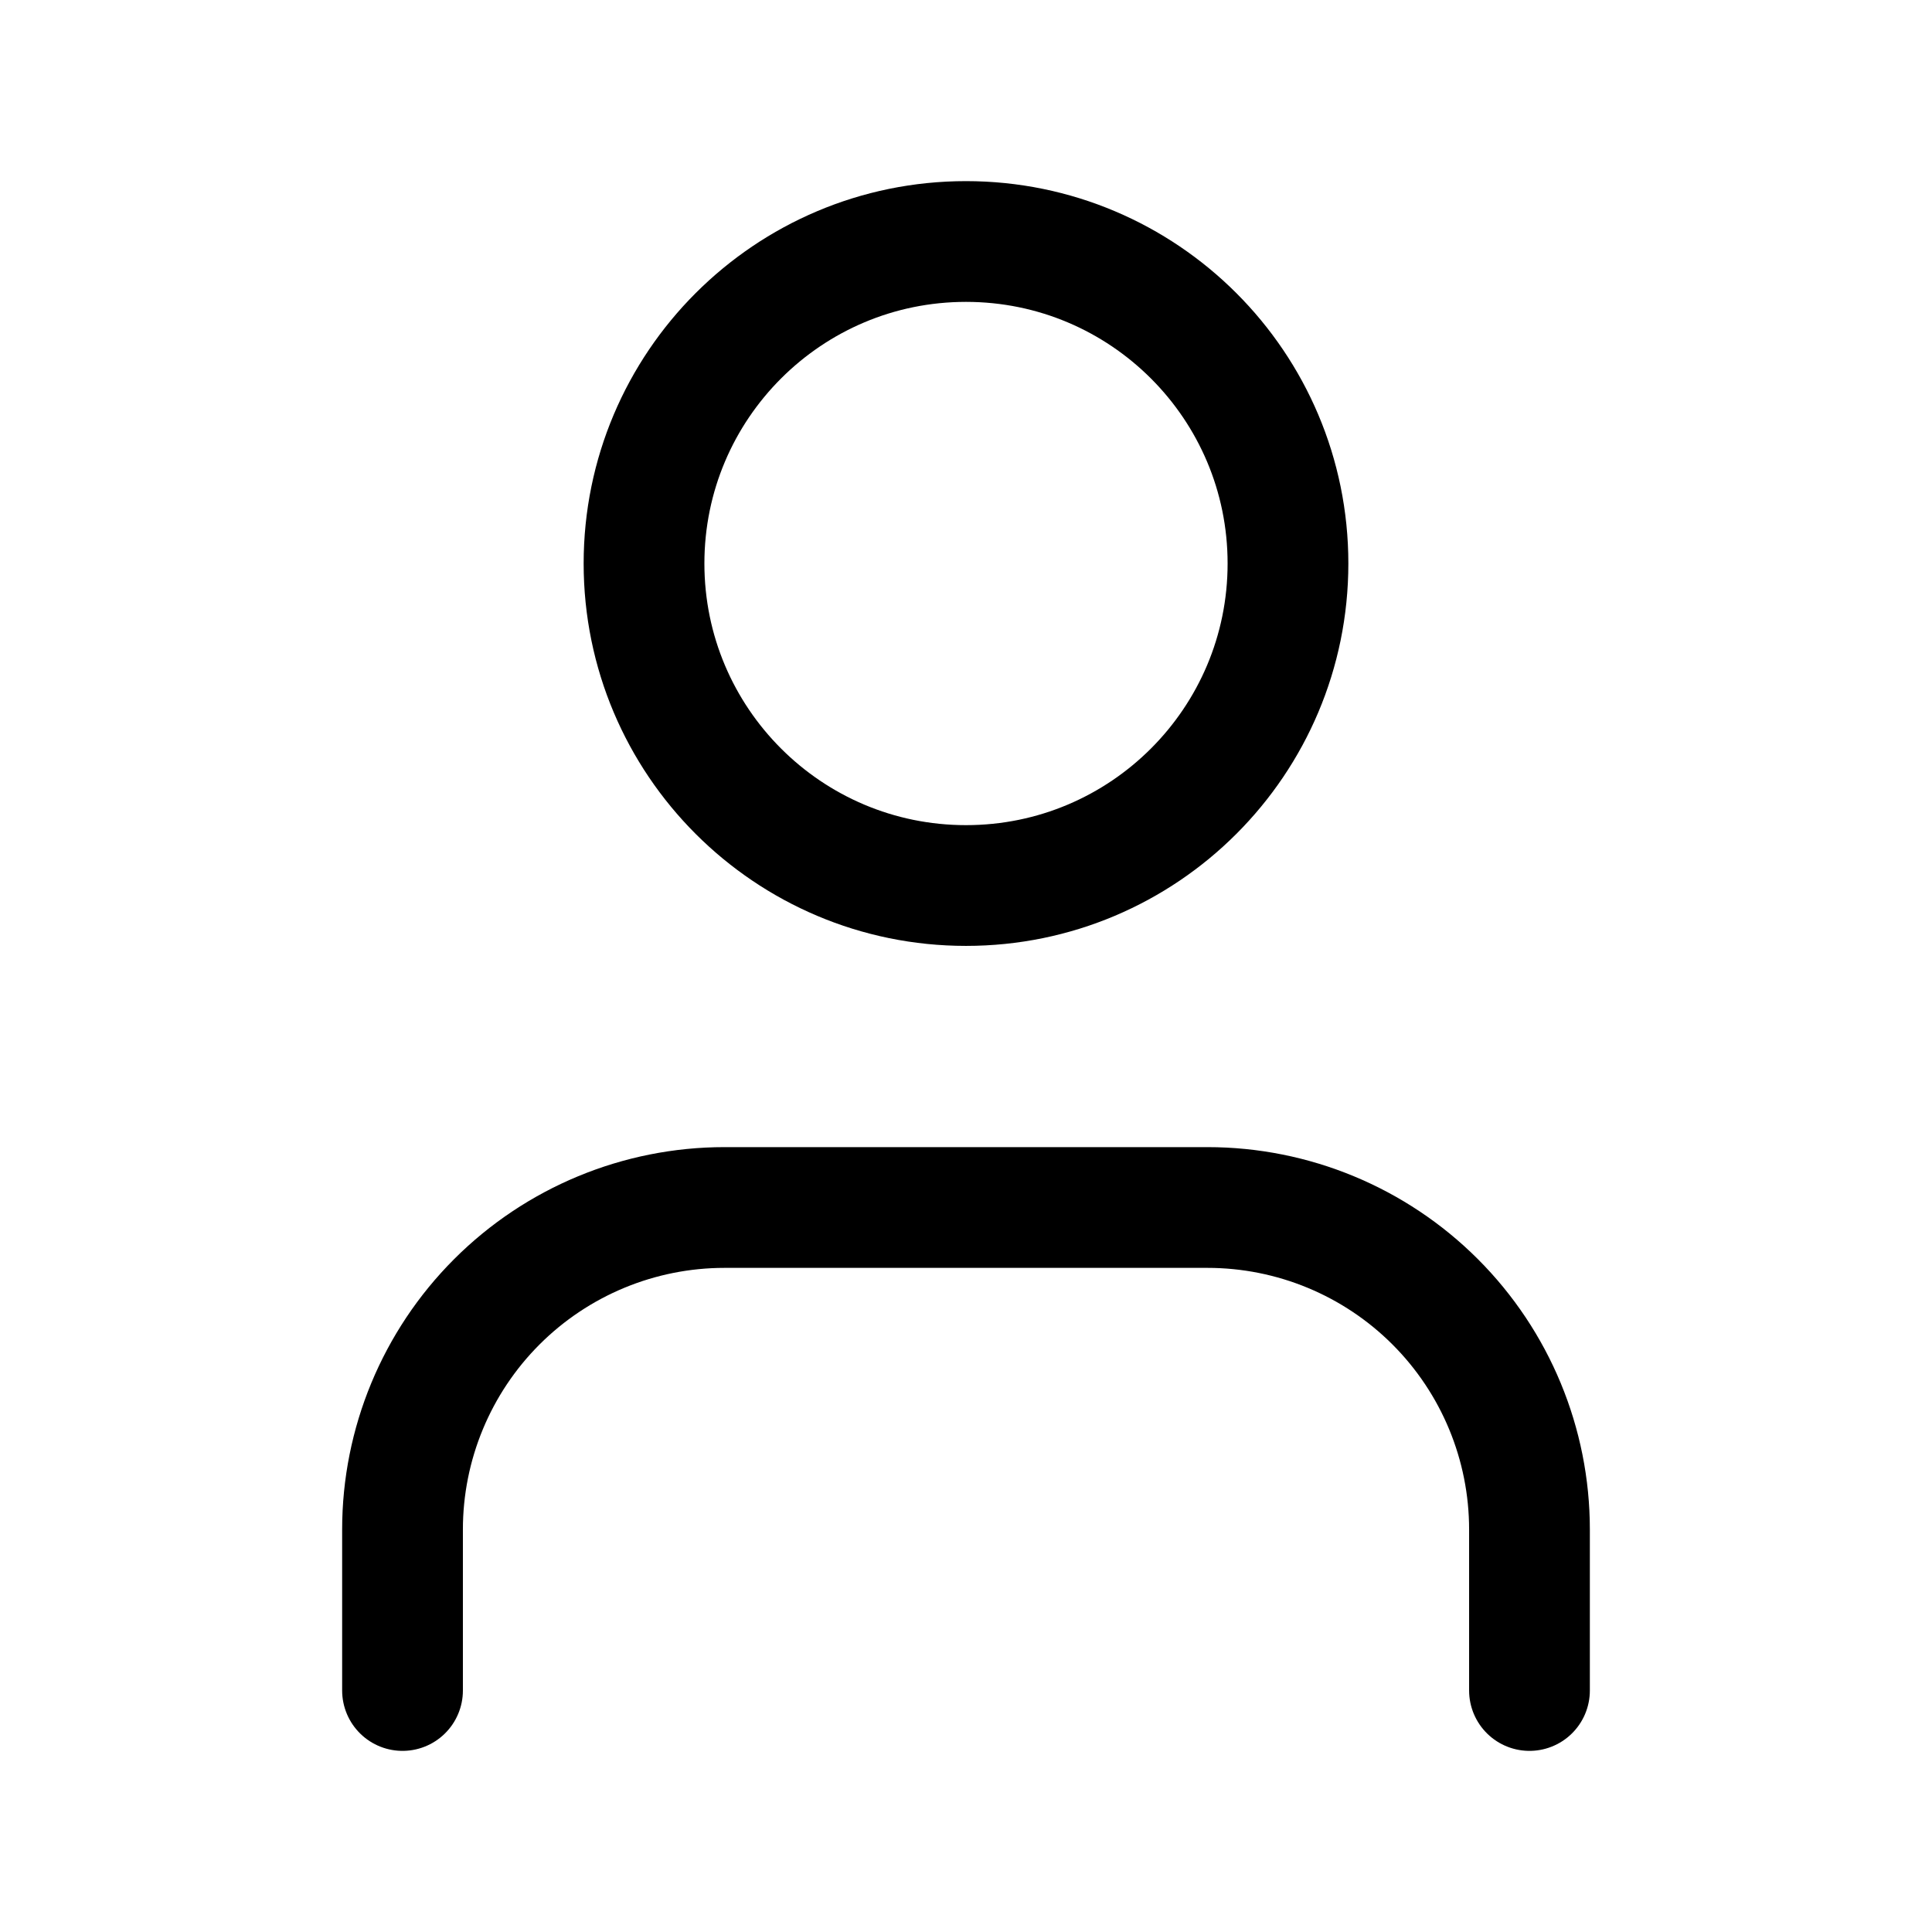
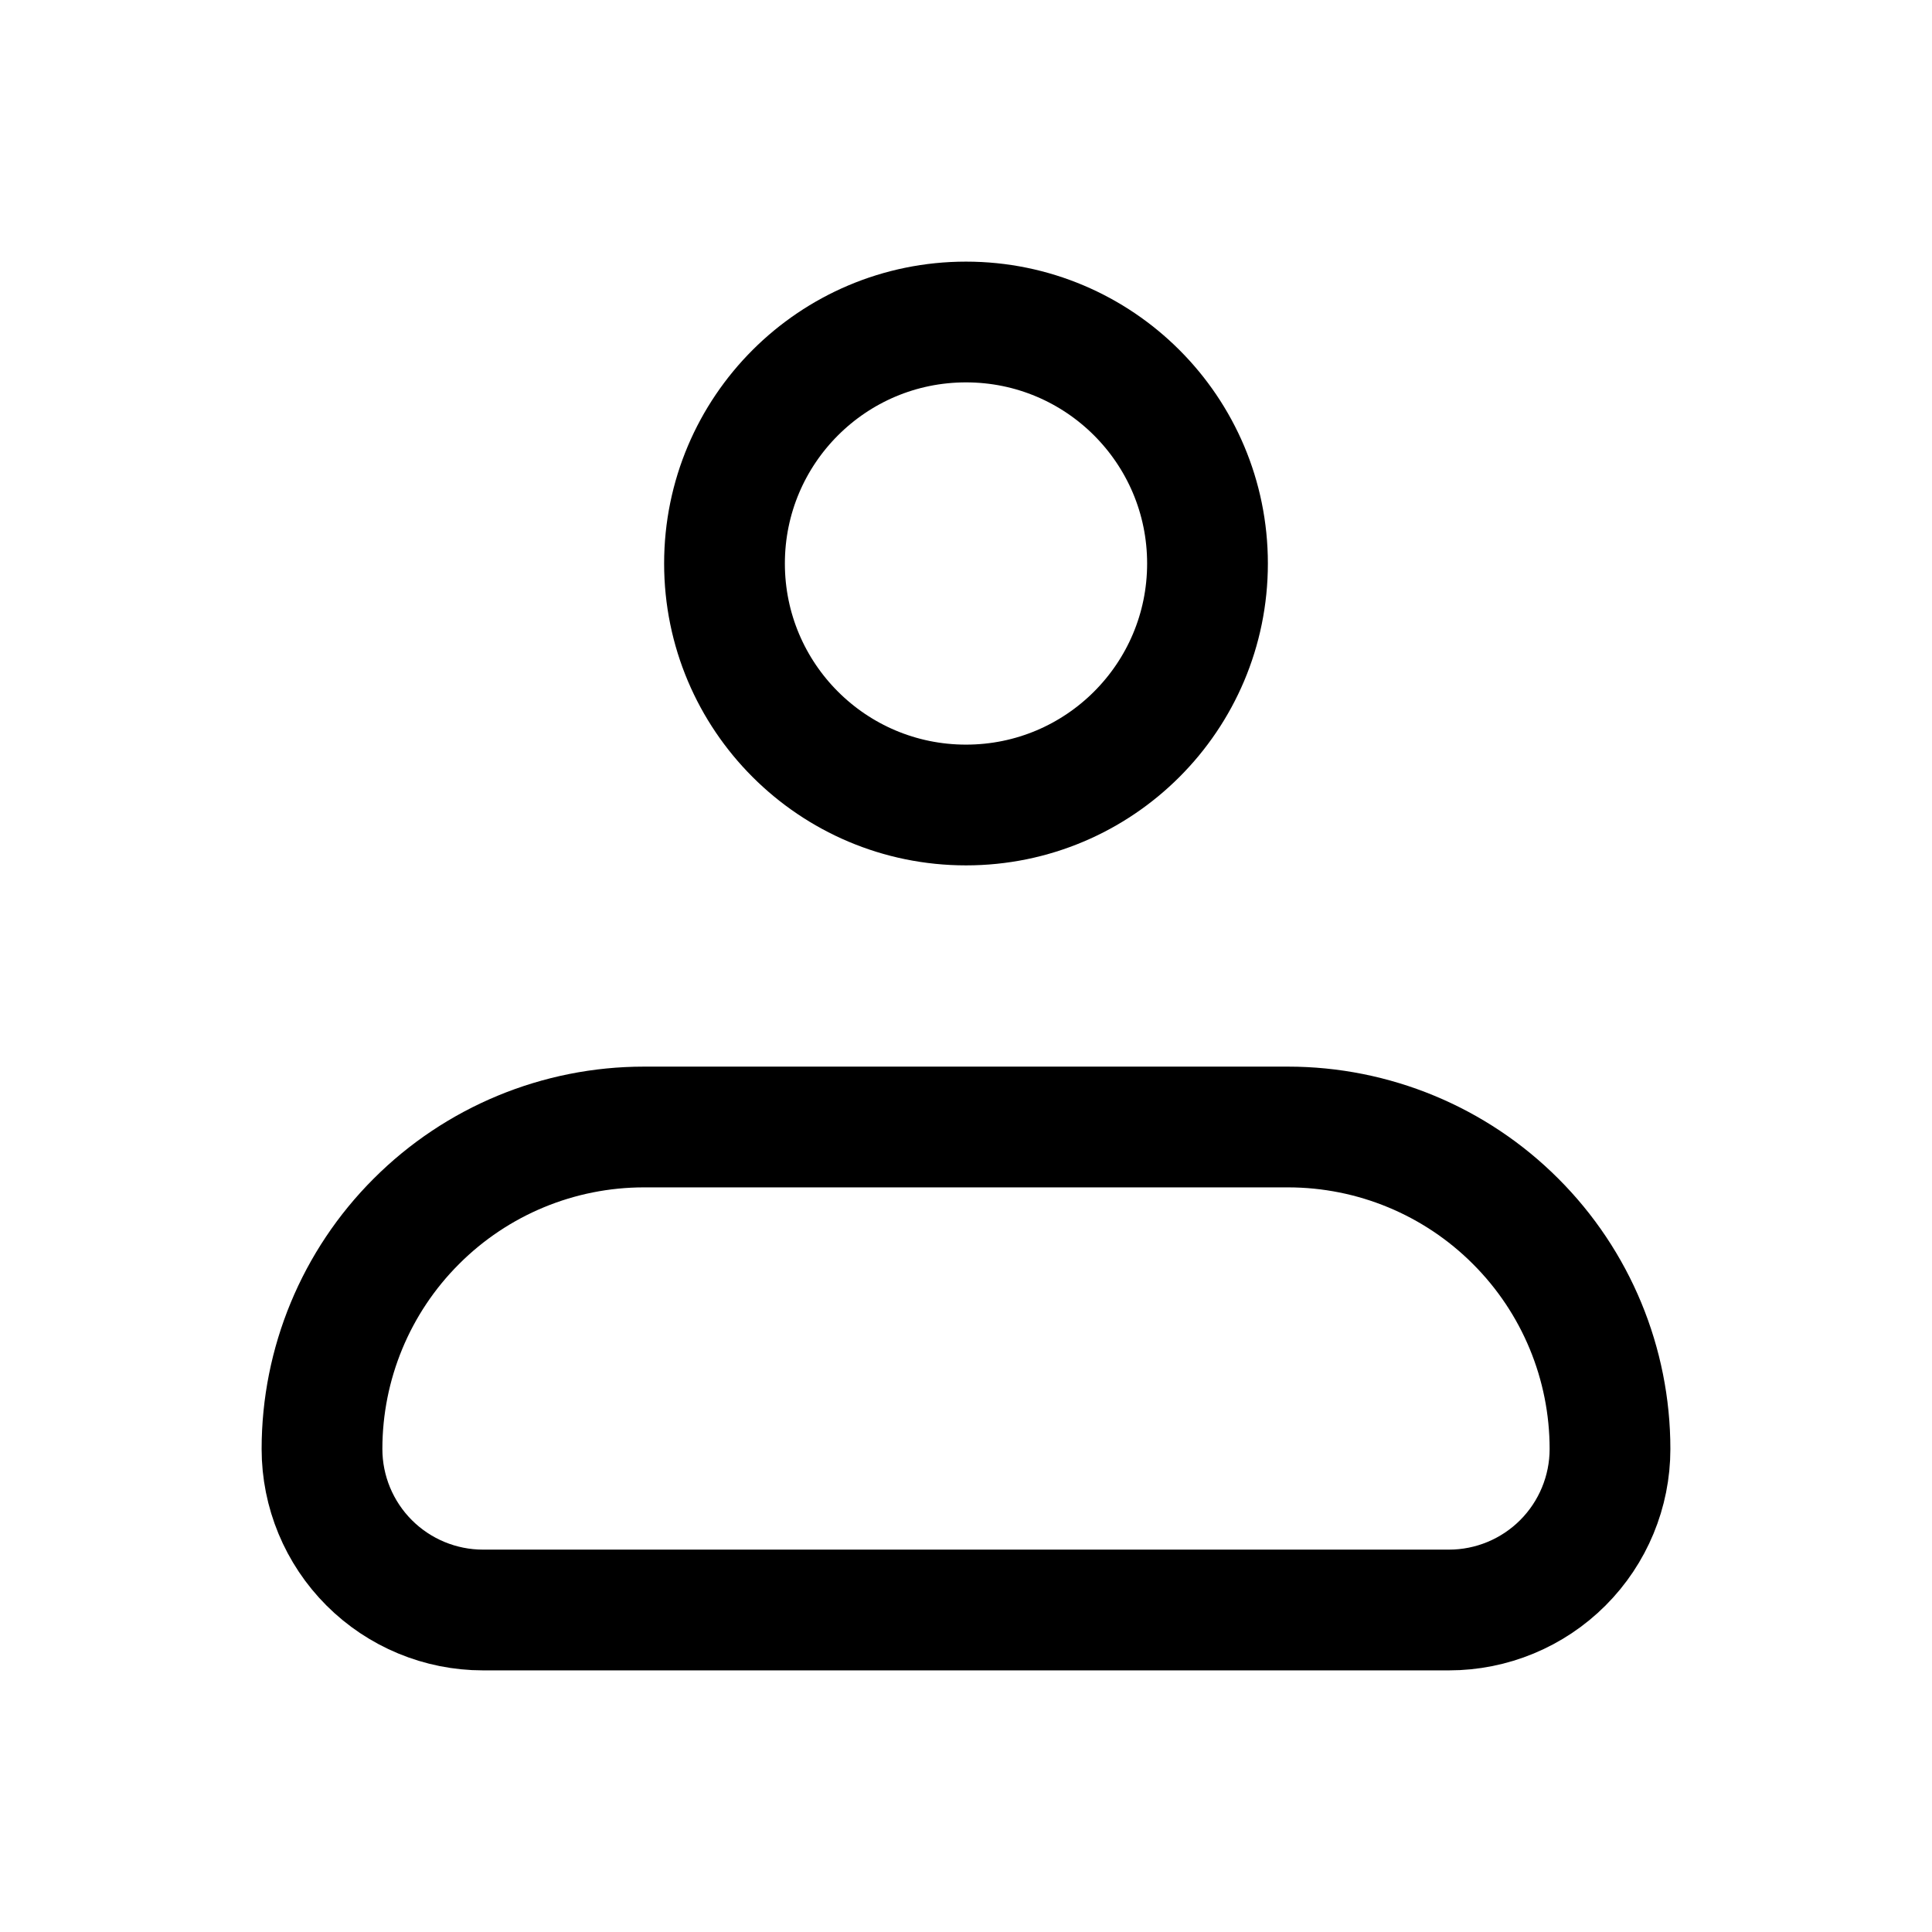
- <svg xmlns="http://www.w3.org/2000/svg" width="32" height="32" viewBox="0 0 32 32" fill="none">
-   <path d="M25.333 28V25.333C25.333 23.919 24.771 22.562 23.771 21.562C22.771 20.562 21.415 20 20 20H12C10.585 20 9.229 20.562 8.229 21.562C7.229 22.562 6.667 23.919 6.667 25.333V28" stroke="black" stroke-width="2" stroke-linecap="round" stroke-linejoin="round" />
-   <path d="M16 14.667C18.945 14.667 21.333 12.279 21.333 9.333C21.333 6.388 18.945 4 16 4C13.055 4 10.667 6.388 10.667 9.333C10.667 12.279 13.055 14.667 16 14.667Z" stroke="black" stroke-width="2" stroke-linecap="round" stroke-linejoin="round" />
+ <svg xmlns="http://www.w3.org/2000/svg" width="24" height="24" viewBox="0 0 24 24" fill="none">
+   <path d="M4 18C4 16.939 4.421 15.922 5.172 15.172C5.922 14.421 6.939 14 8 14H16C17.061 14 18.078 14.421 18.828 15.172C19.579 15.922 20 16.939 20 18C20 18.53 19.789 19.039 19.414 19.414C19.039 19.789 18.53 20 18 20H6C5.47 20 4.961 19.789 4.586 19.414C4.211 19.039 4 18.53 4 18Z" stroke="black" stroke-width="1.5" stroke-linejoin="round" />
+   <path d="M12 10C13.657 10 15 8.657 15 7C15 5.343 13.657 4 12 4C10.343 4 9 5.343 9 7C9 8.657 10.343 10 12 10Z" stroke="black" stroke-width="1.5" />
</svg>
